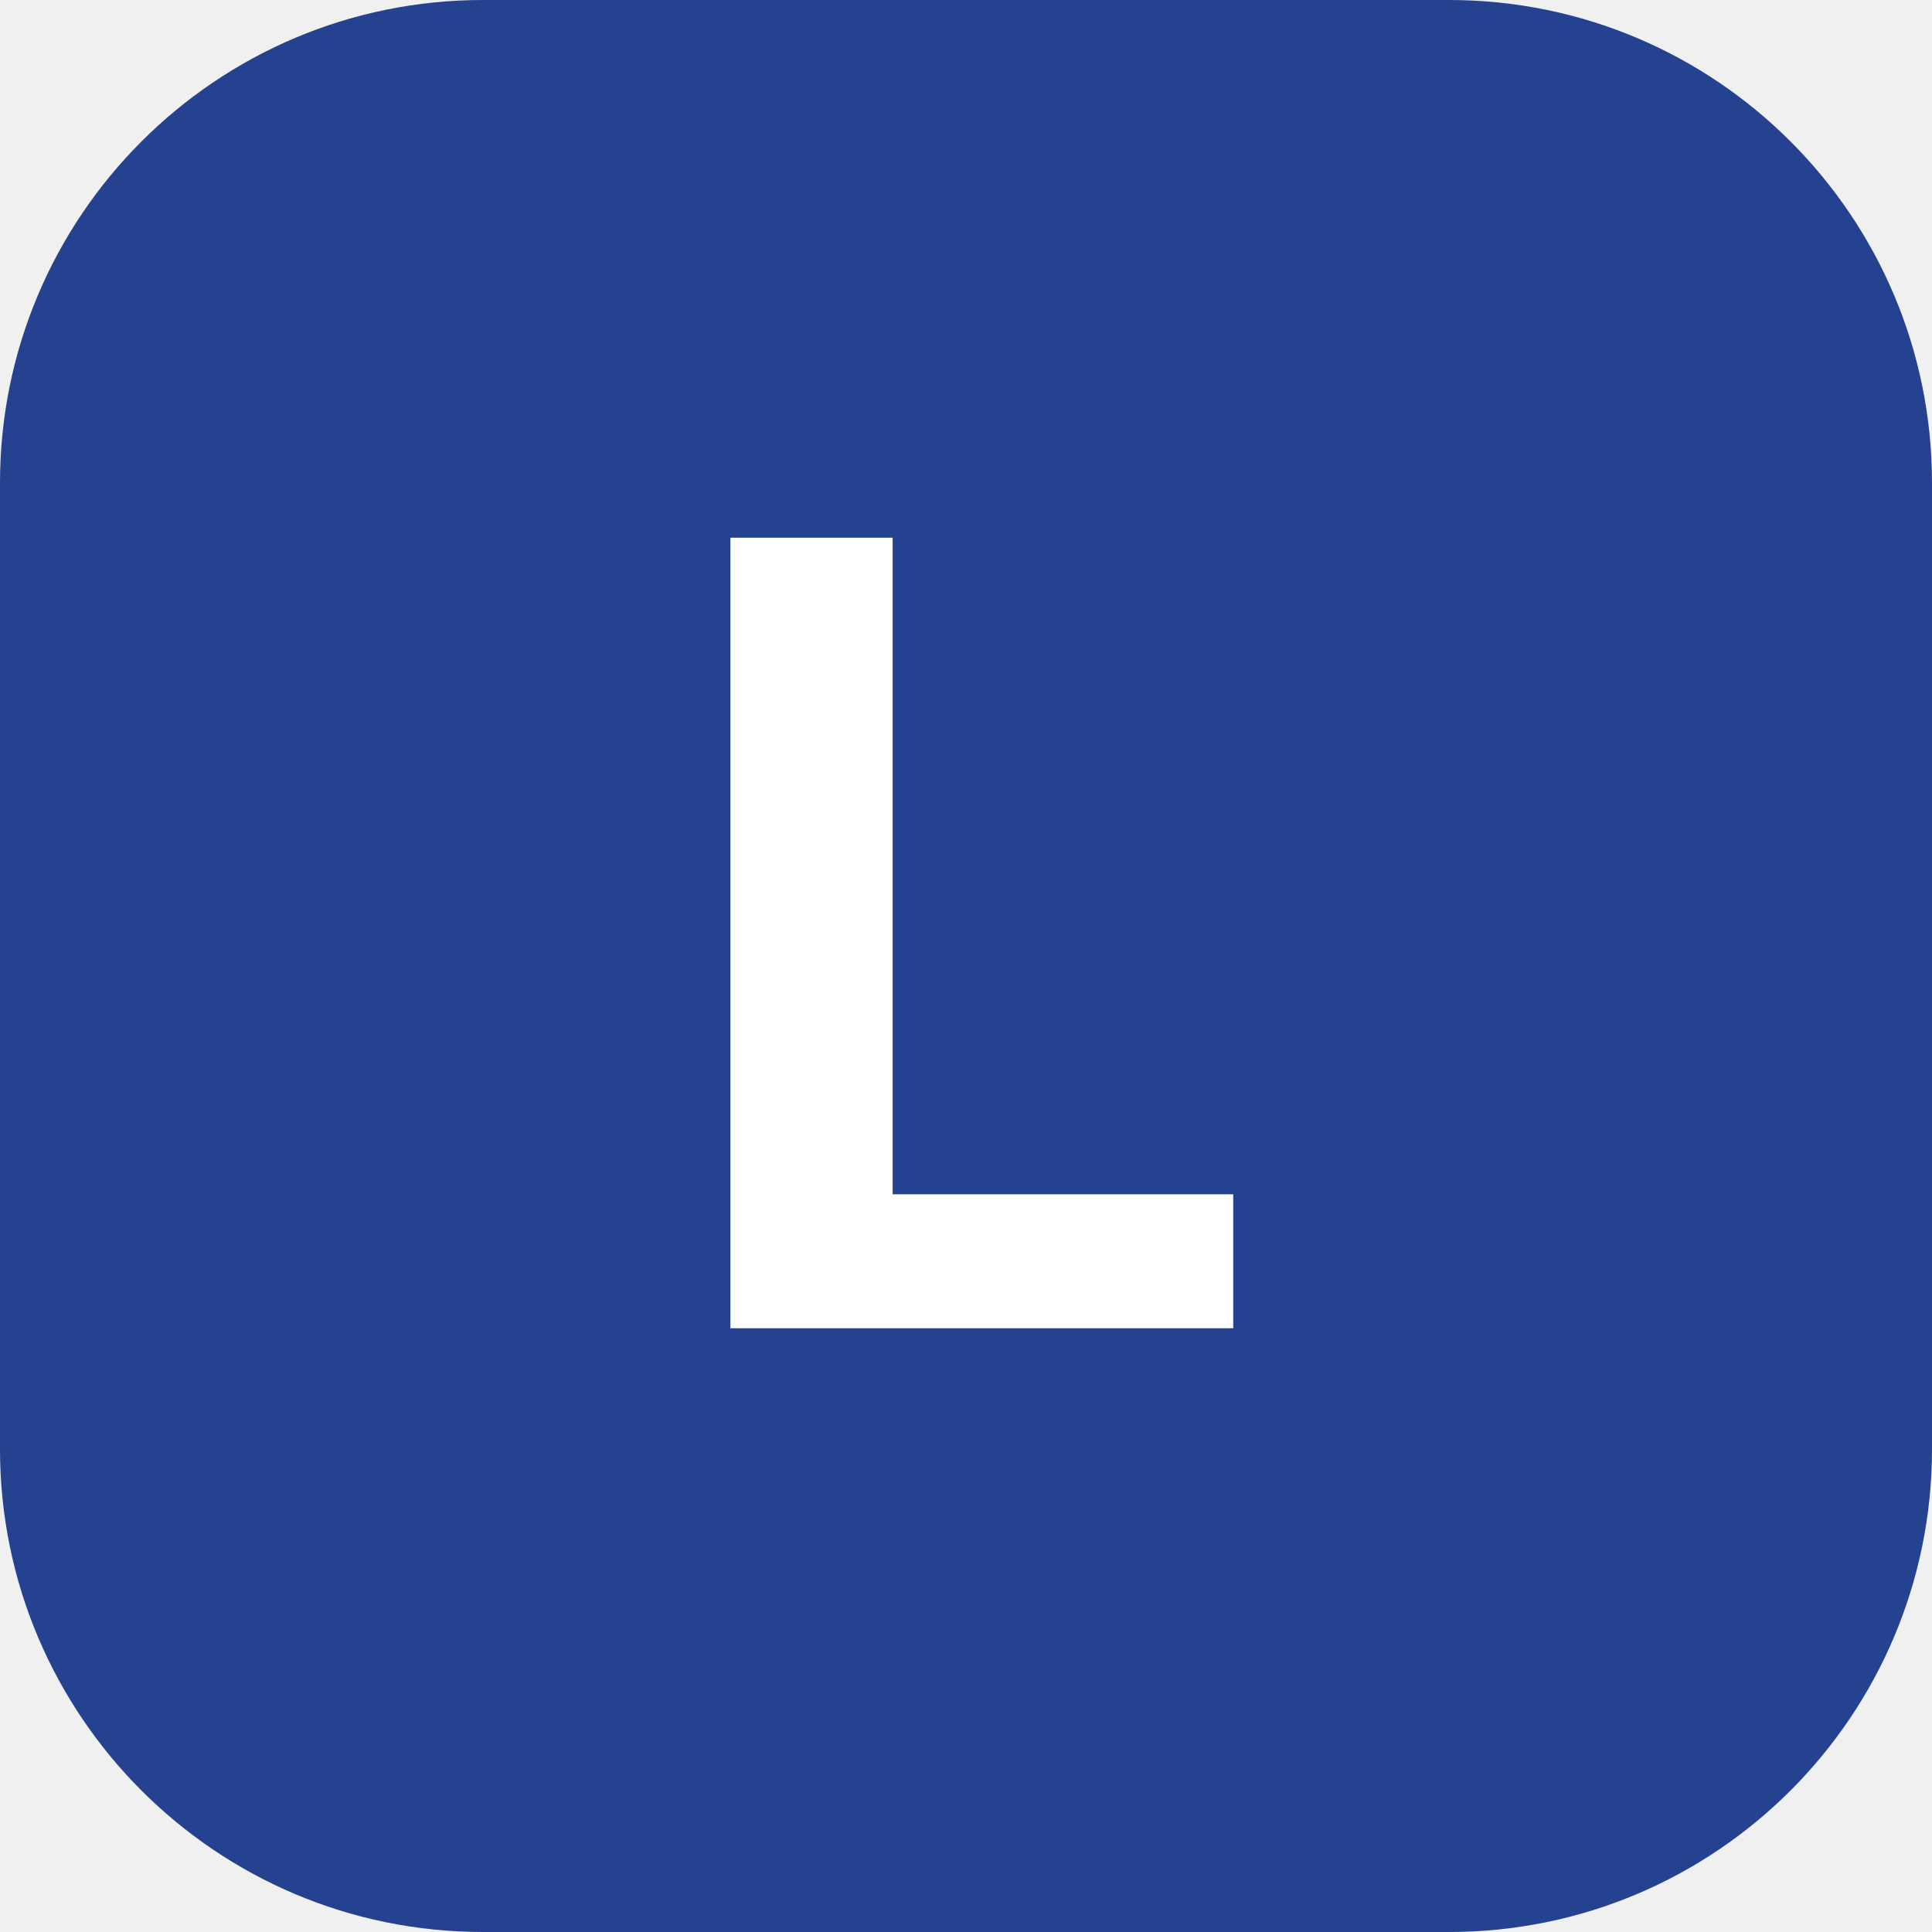
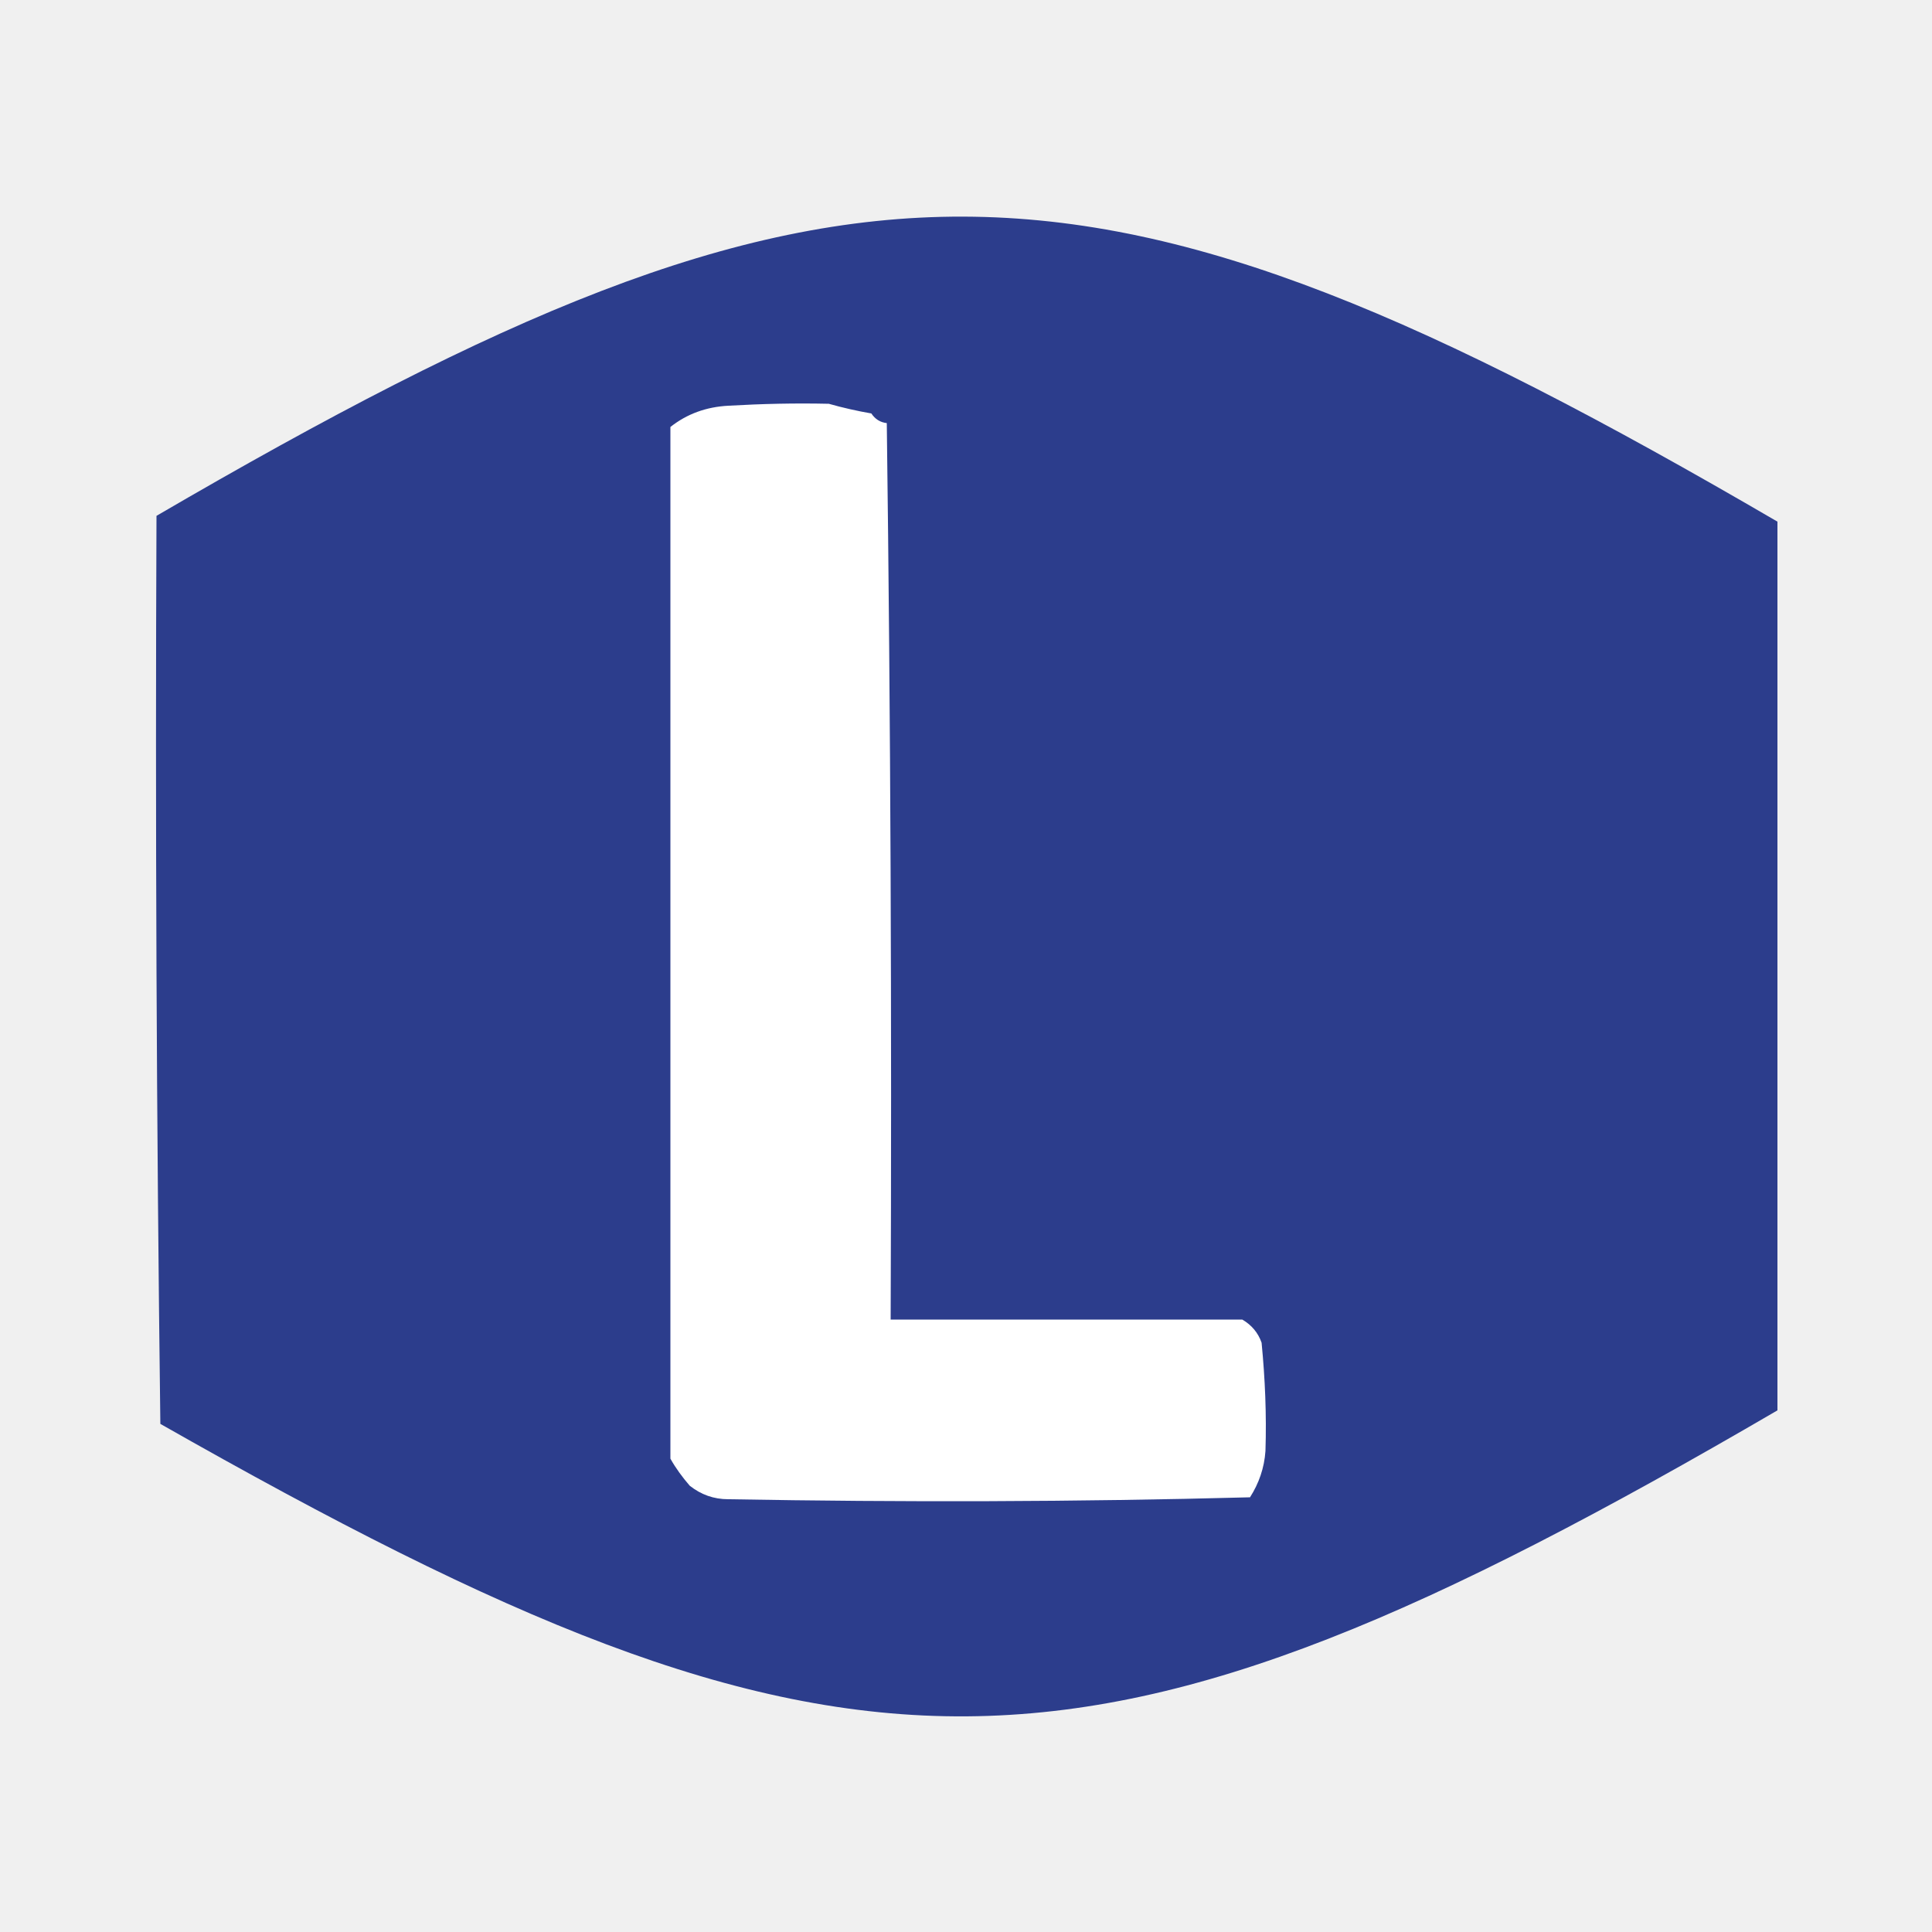
- <svg xmlns="http://www.w3.org/2000/svg" viewBox="0 0 32 32">
-   <rect width="32" height="32" rx="8" fill="#254290" />
-   <text x="16" y="22" text-anchor="middle" font-family="Inter, system-ui, sans-serif" font-size="18" font-weight="700" fill="#ffffff">L</text>
+ <svg xmlns="http://www.w3.org/2000/svg" viewBox="0 0 500 500">
+   <path fill="#2c3d8c" d="M 41.5,368.5 C 40.5,290.17 40.167,211.836 40.5,133.5 C 218,30 280,30 460,135 C 460,290 460,365 460,365 C 280,470 220,470 41.5,368.5 Z" />
+   <path fill="#ffffff" d="M 173.5,110.5 C 177.8,107.1 182.8,105.3 188.5,105 C 197.2,104.5 205.8,104.3 214.5,104.5 C 218,105.5 222,106.4 225.5,107 C 226.5,108.5 227.8,109.3 229.5,109.5 C 230.5,186.8 230.8,264.1 230.5,341.5 C 260.8,341.5 291.2,341.5 321.5,341.5 C 323.9,342.9 325.6,344.9 326.5,347.5 C 327.4,356.8 327.8,366.1 327.5,375.5 C 327.2,379.9 325.8,383.9 323.5,387.5 C 278.5,388.7 233.5,388.8 188.5,388 C 184.7,388 181.4,386.8 178.5,384.5 C 176.6,382.3 174.9,380 173.5,377.5 C 173.5,288.5 173.5,199.5 173.5,110.5 Z" />
</svg>
